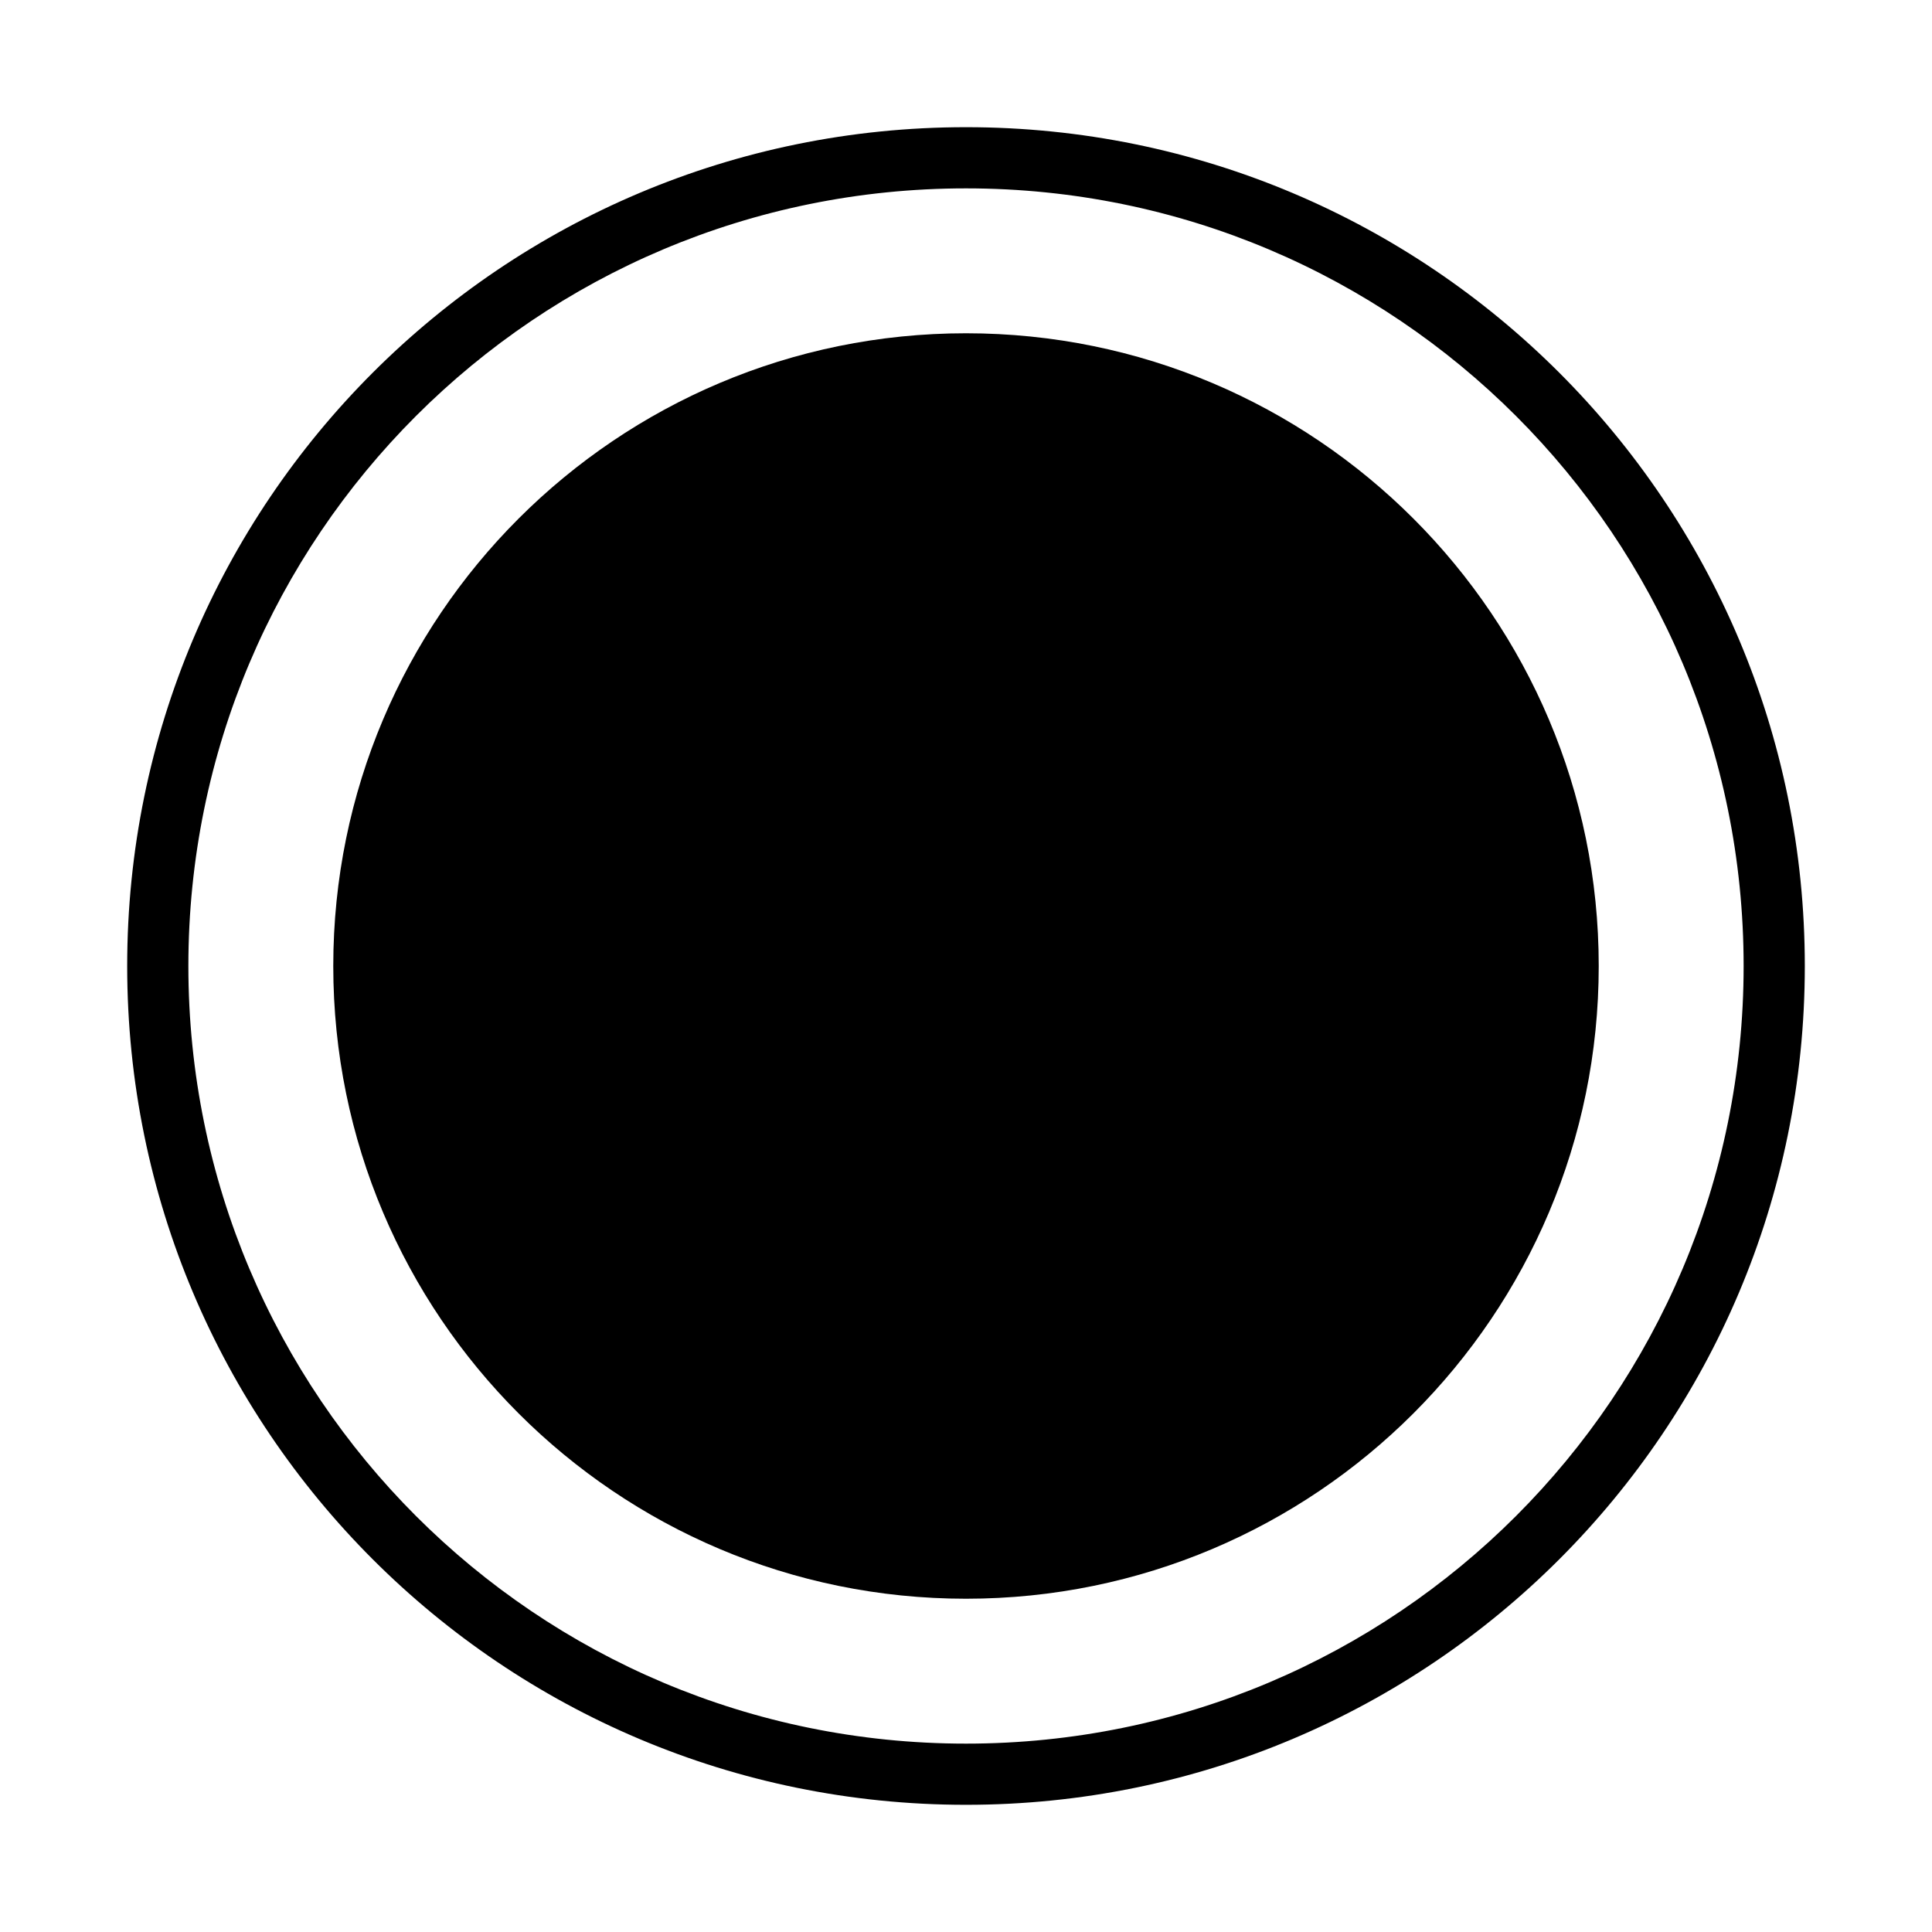
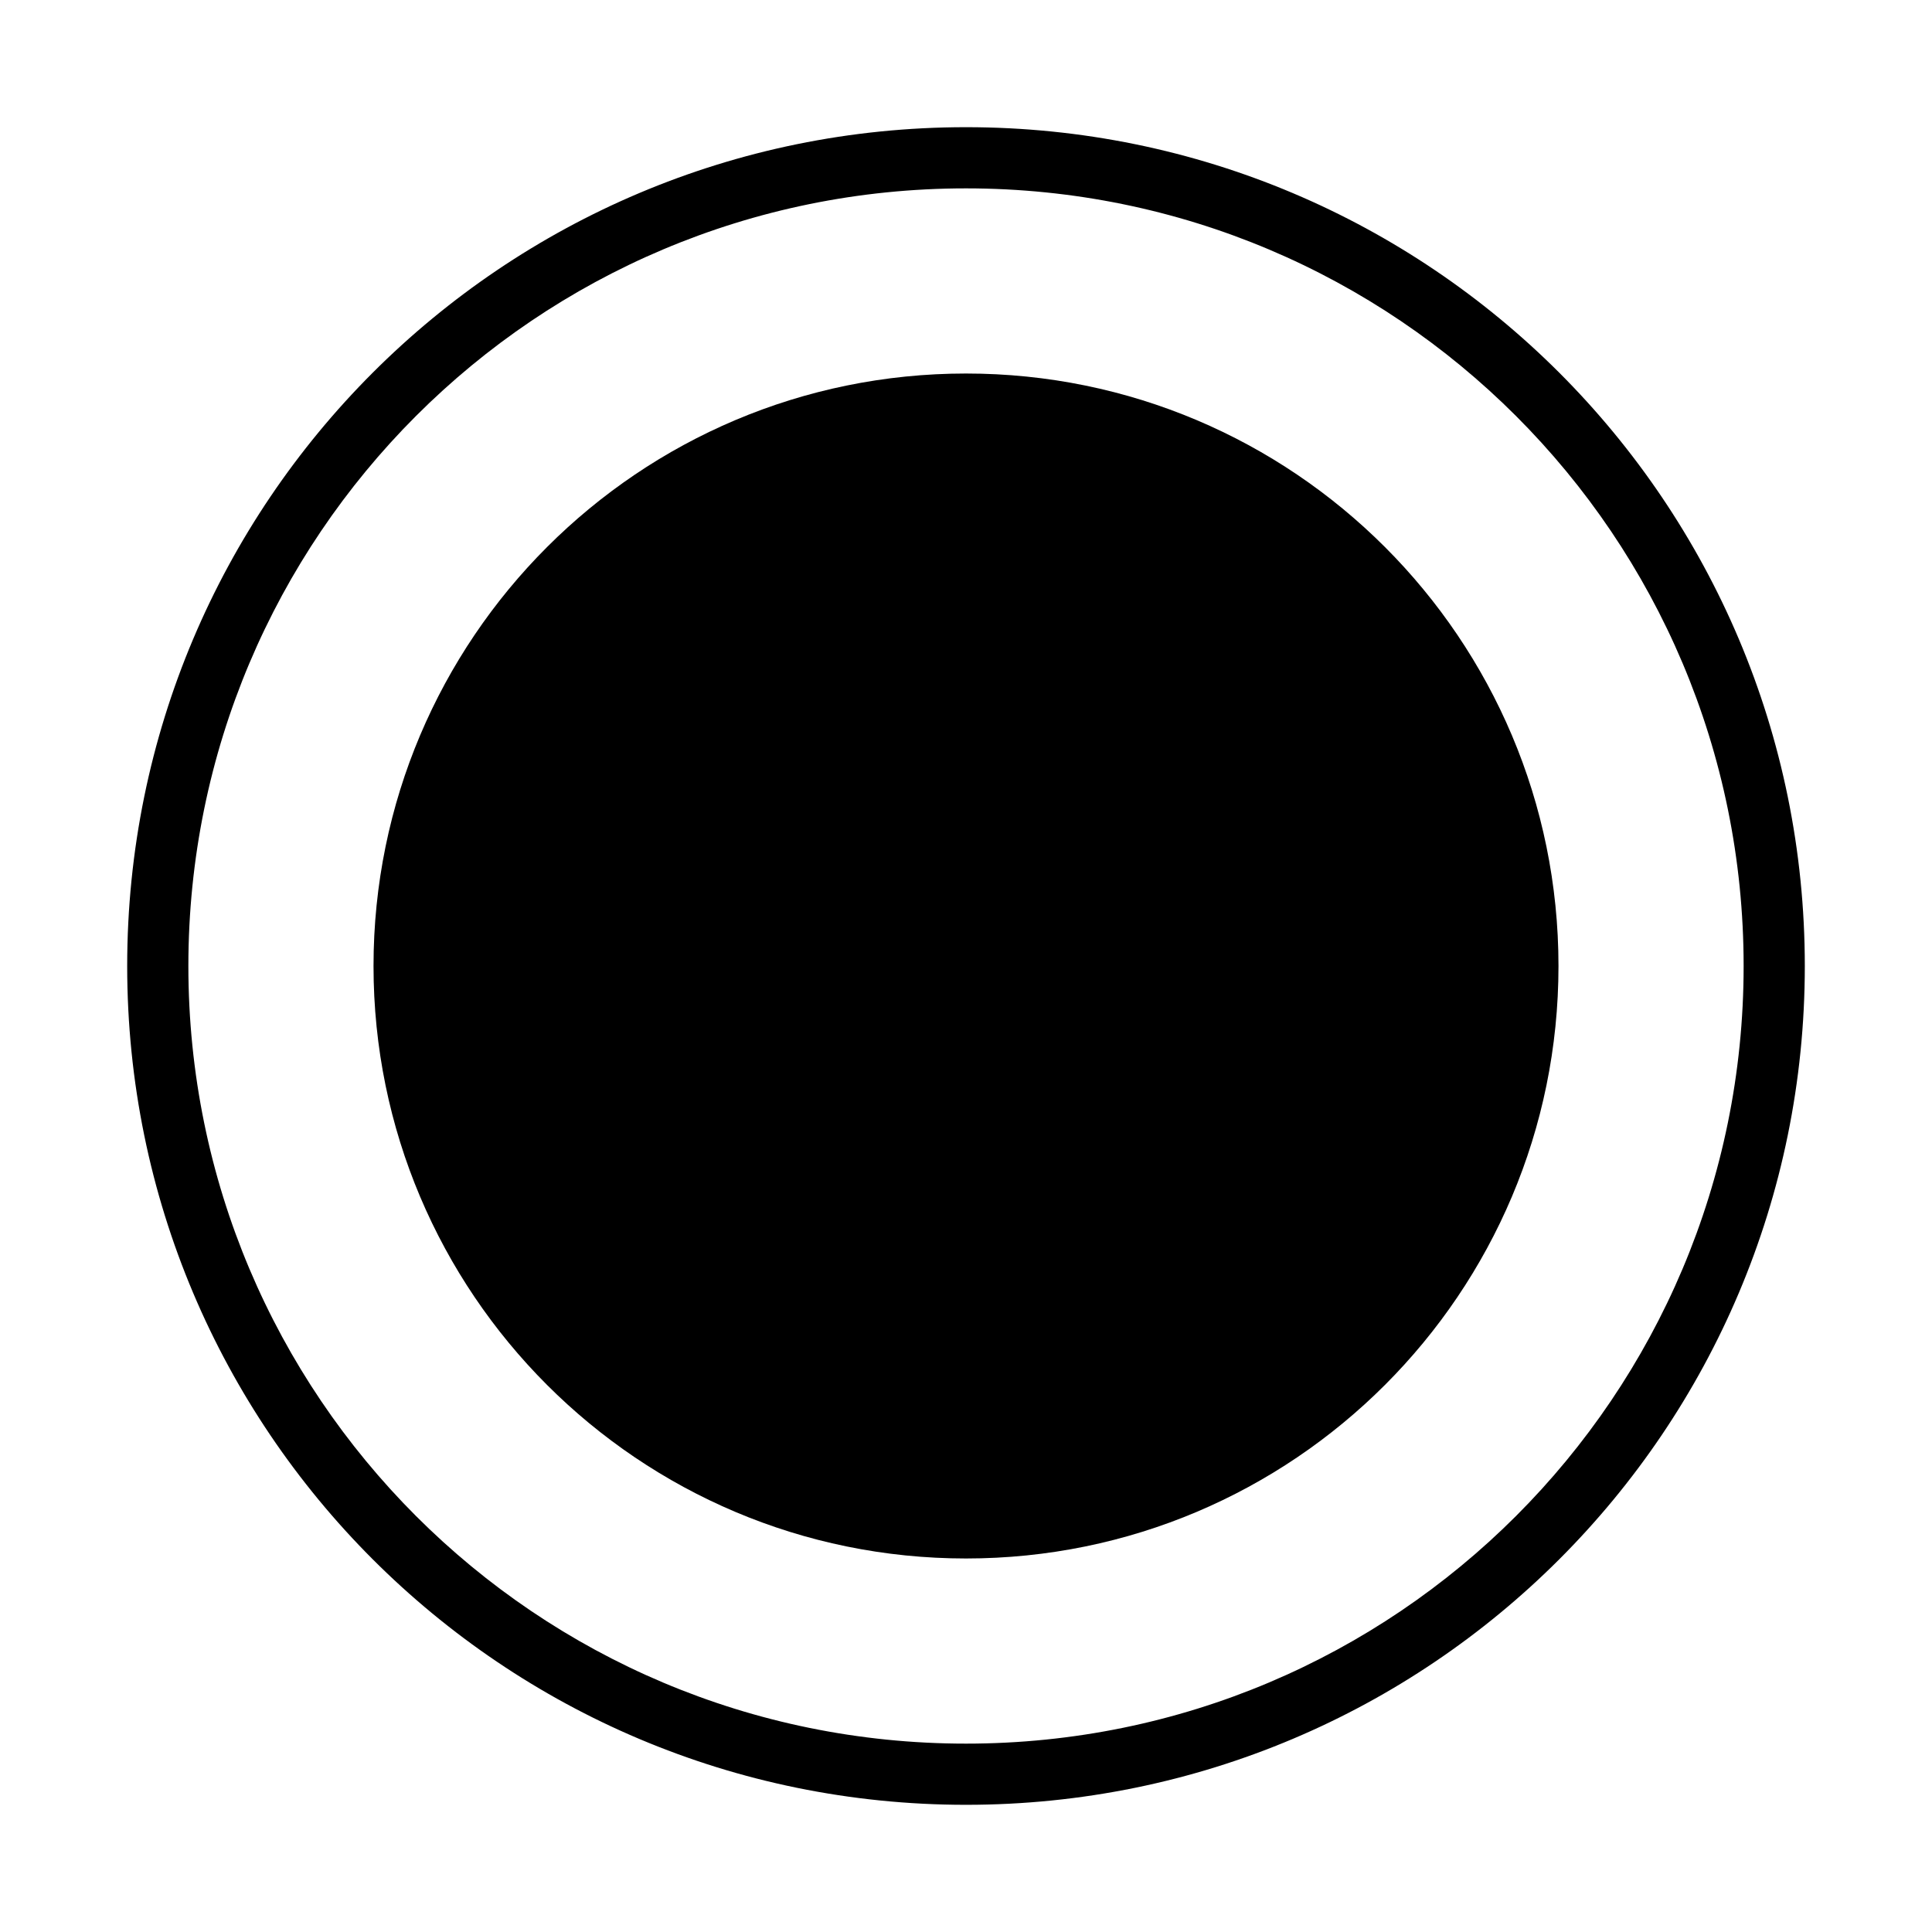
<svg xmlns="http://www.w3.org/2000/svg" version="1.1" id="レイヤー_1" x="0px" y="0px" viewBox="0 0 120 120" enable-background="new 0 0 120 120" xml:space="preserve">
-   <circle cx="60" cy="60" r="39.3" />
+   <circle cx="60" cy="60" r="36.8" />
  <path d="M60,7.9C31.2,7.9,7.9,31.2,7.9,60s23.3,52.1,52.1,52.1s52.1-23.3,52.1-52.1S88.8,7.9,60,7.9z M60,108.3  c-26.7,0-48.3-21.6-48.3-48.3c0-26.7,21.6-48.3,48.3-48.3s48.3,21.6,48.3,48.3C108.3,86.7,86.7,108.3,60,108.3z" />
</svg>
